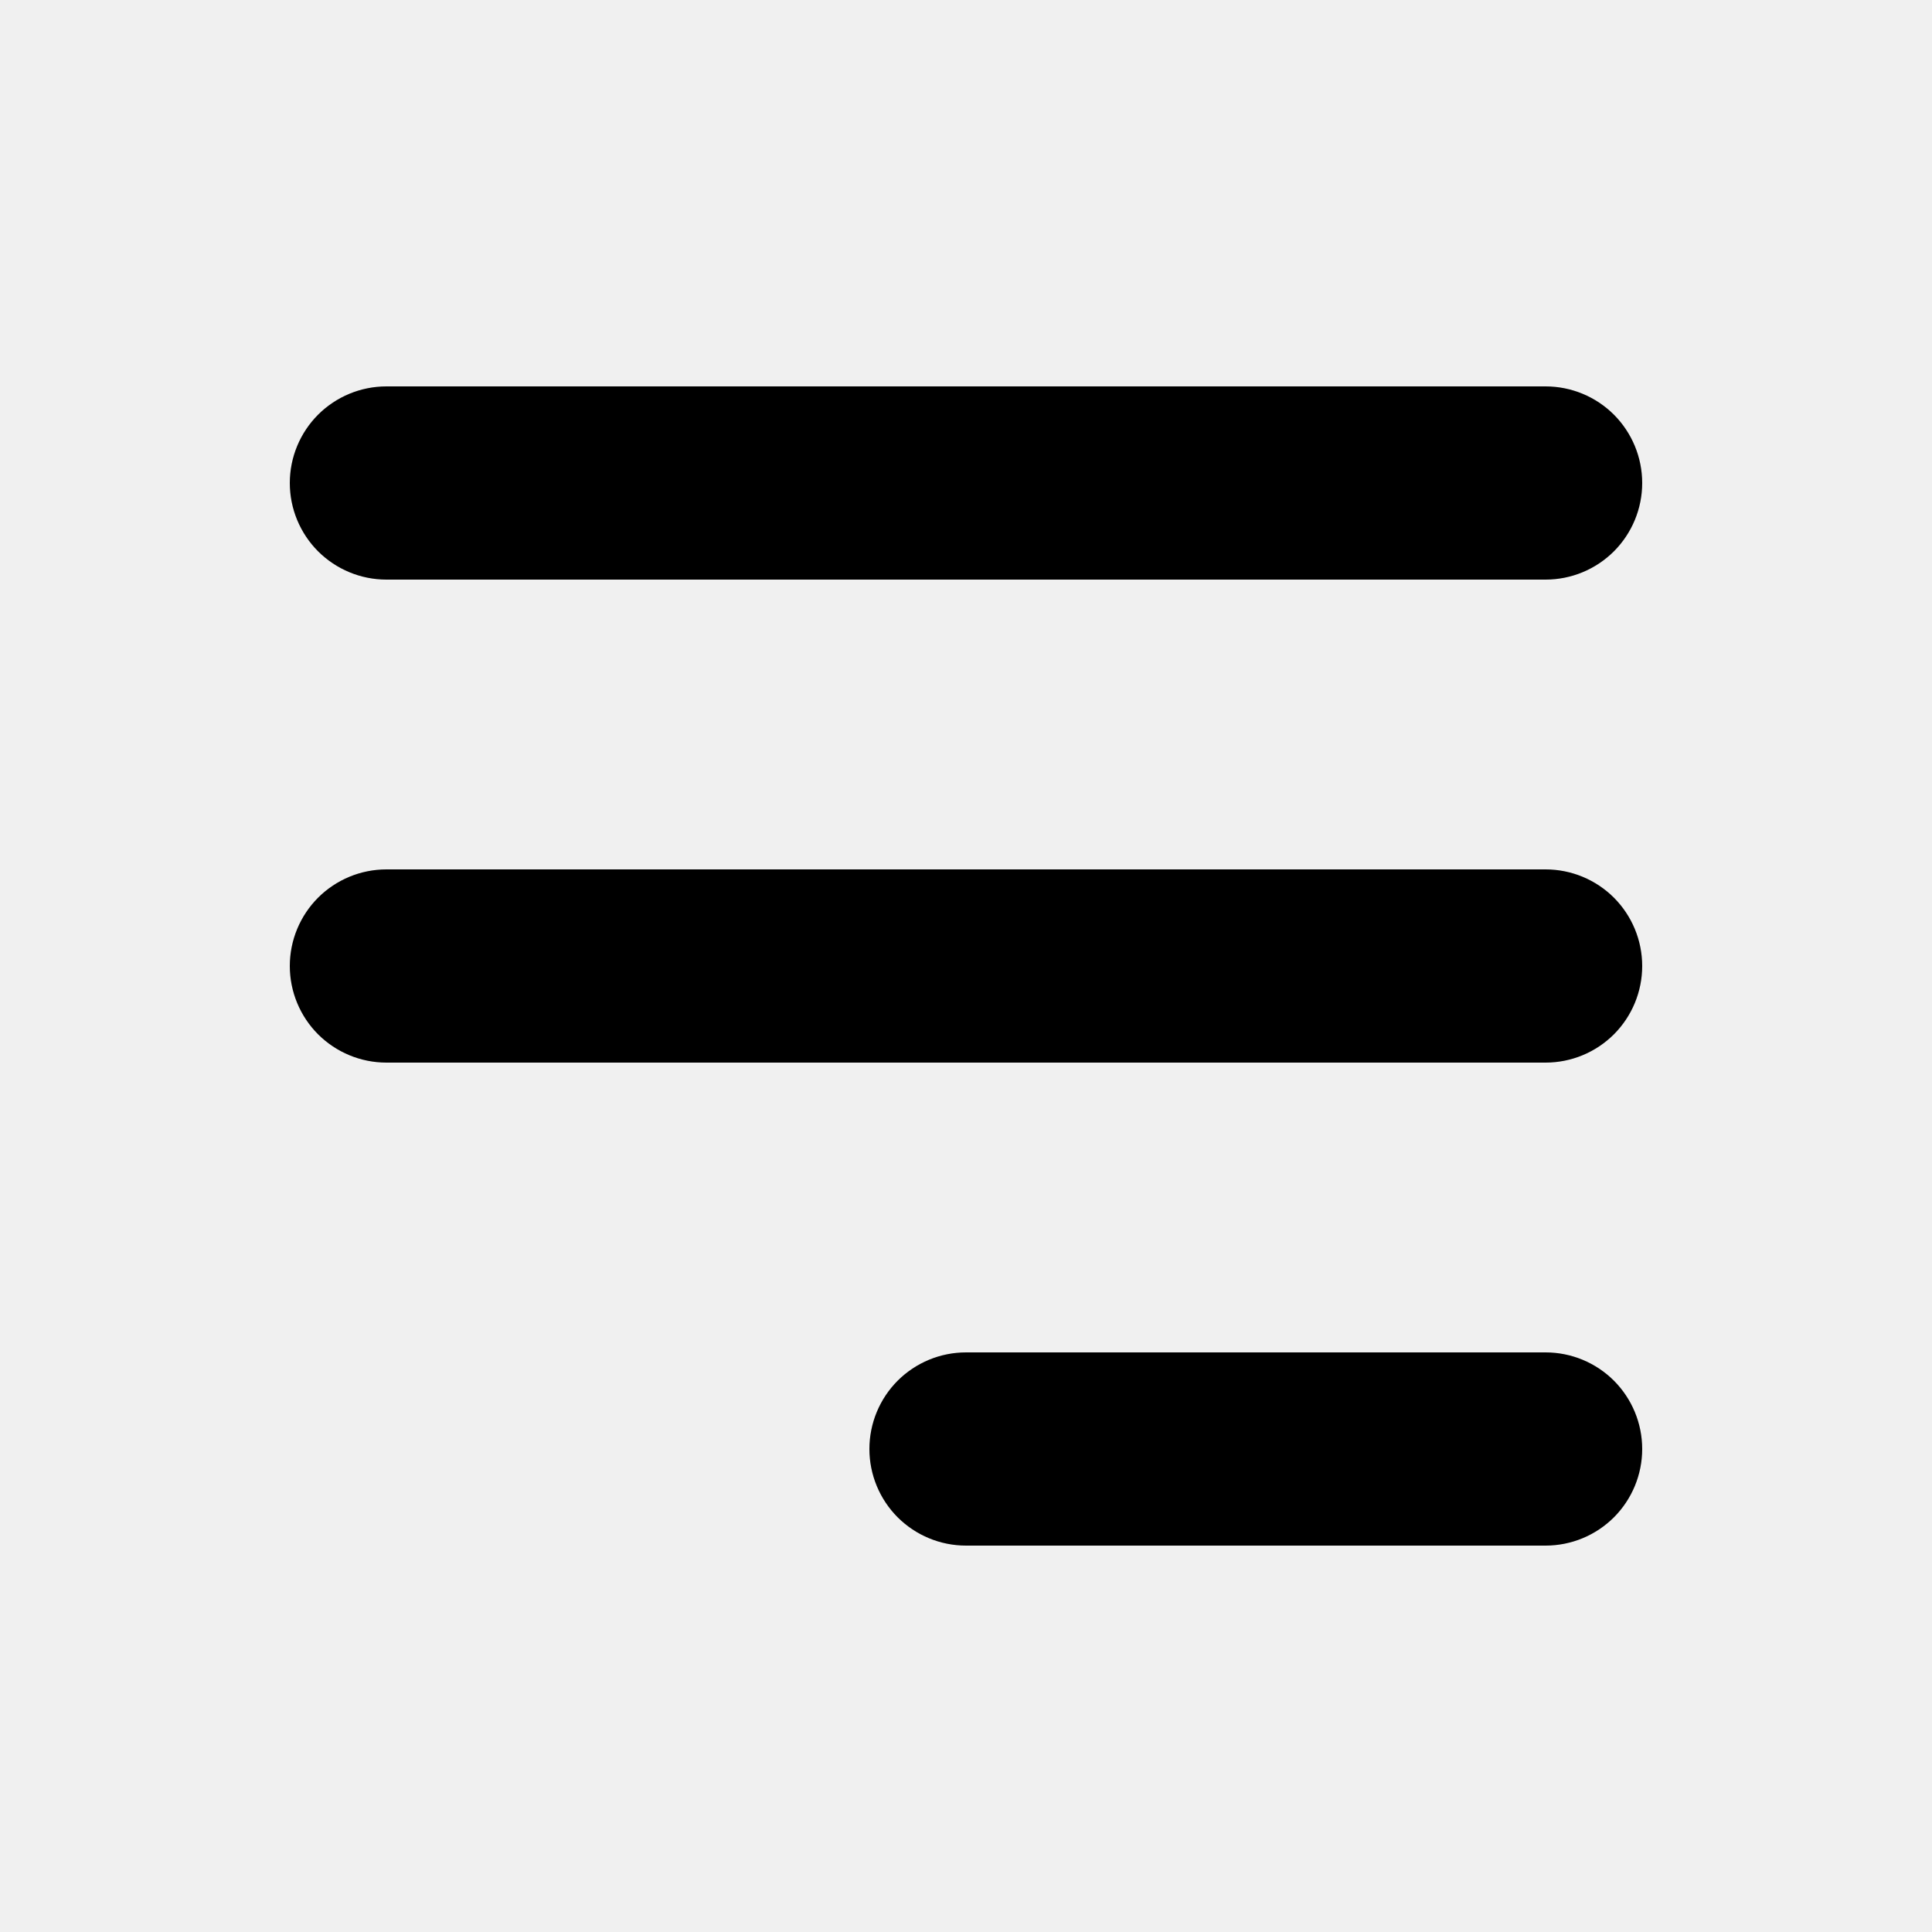
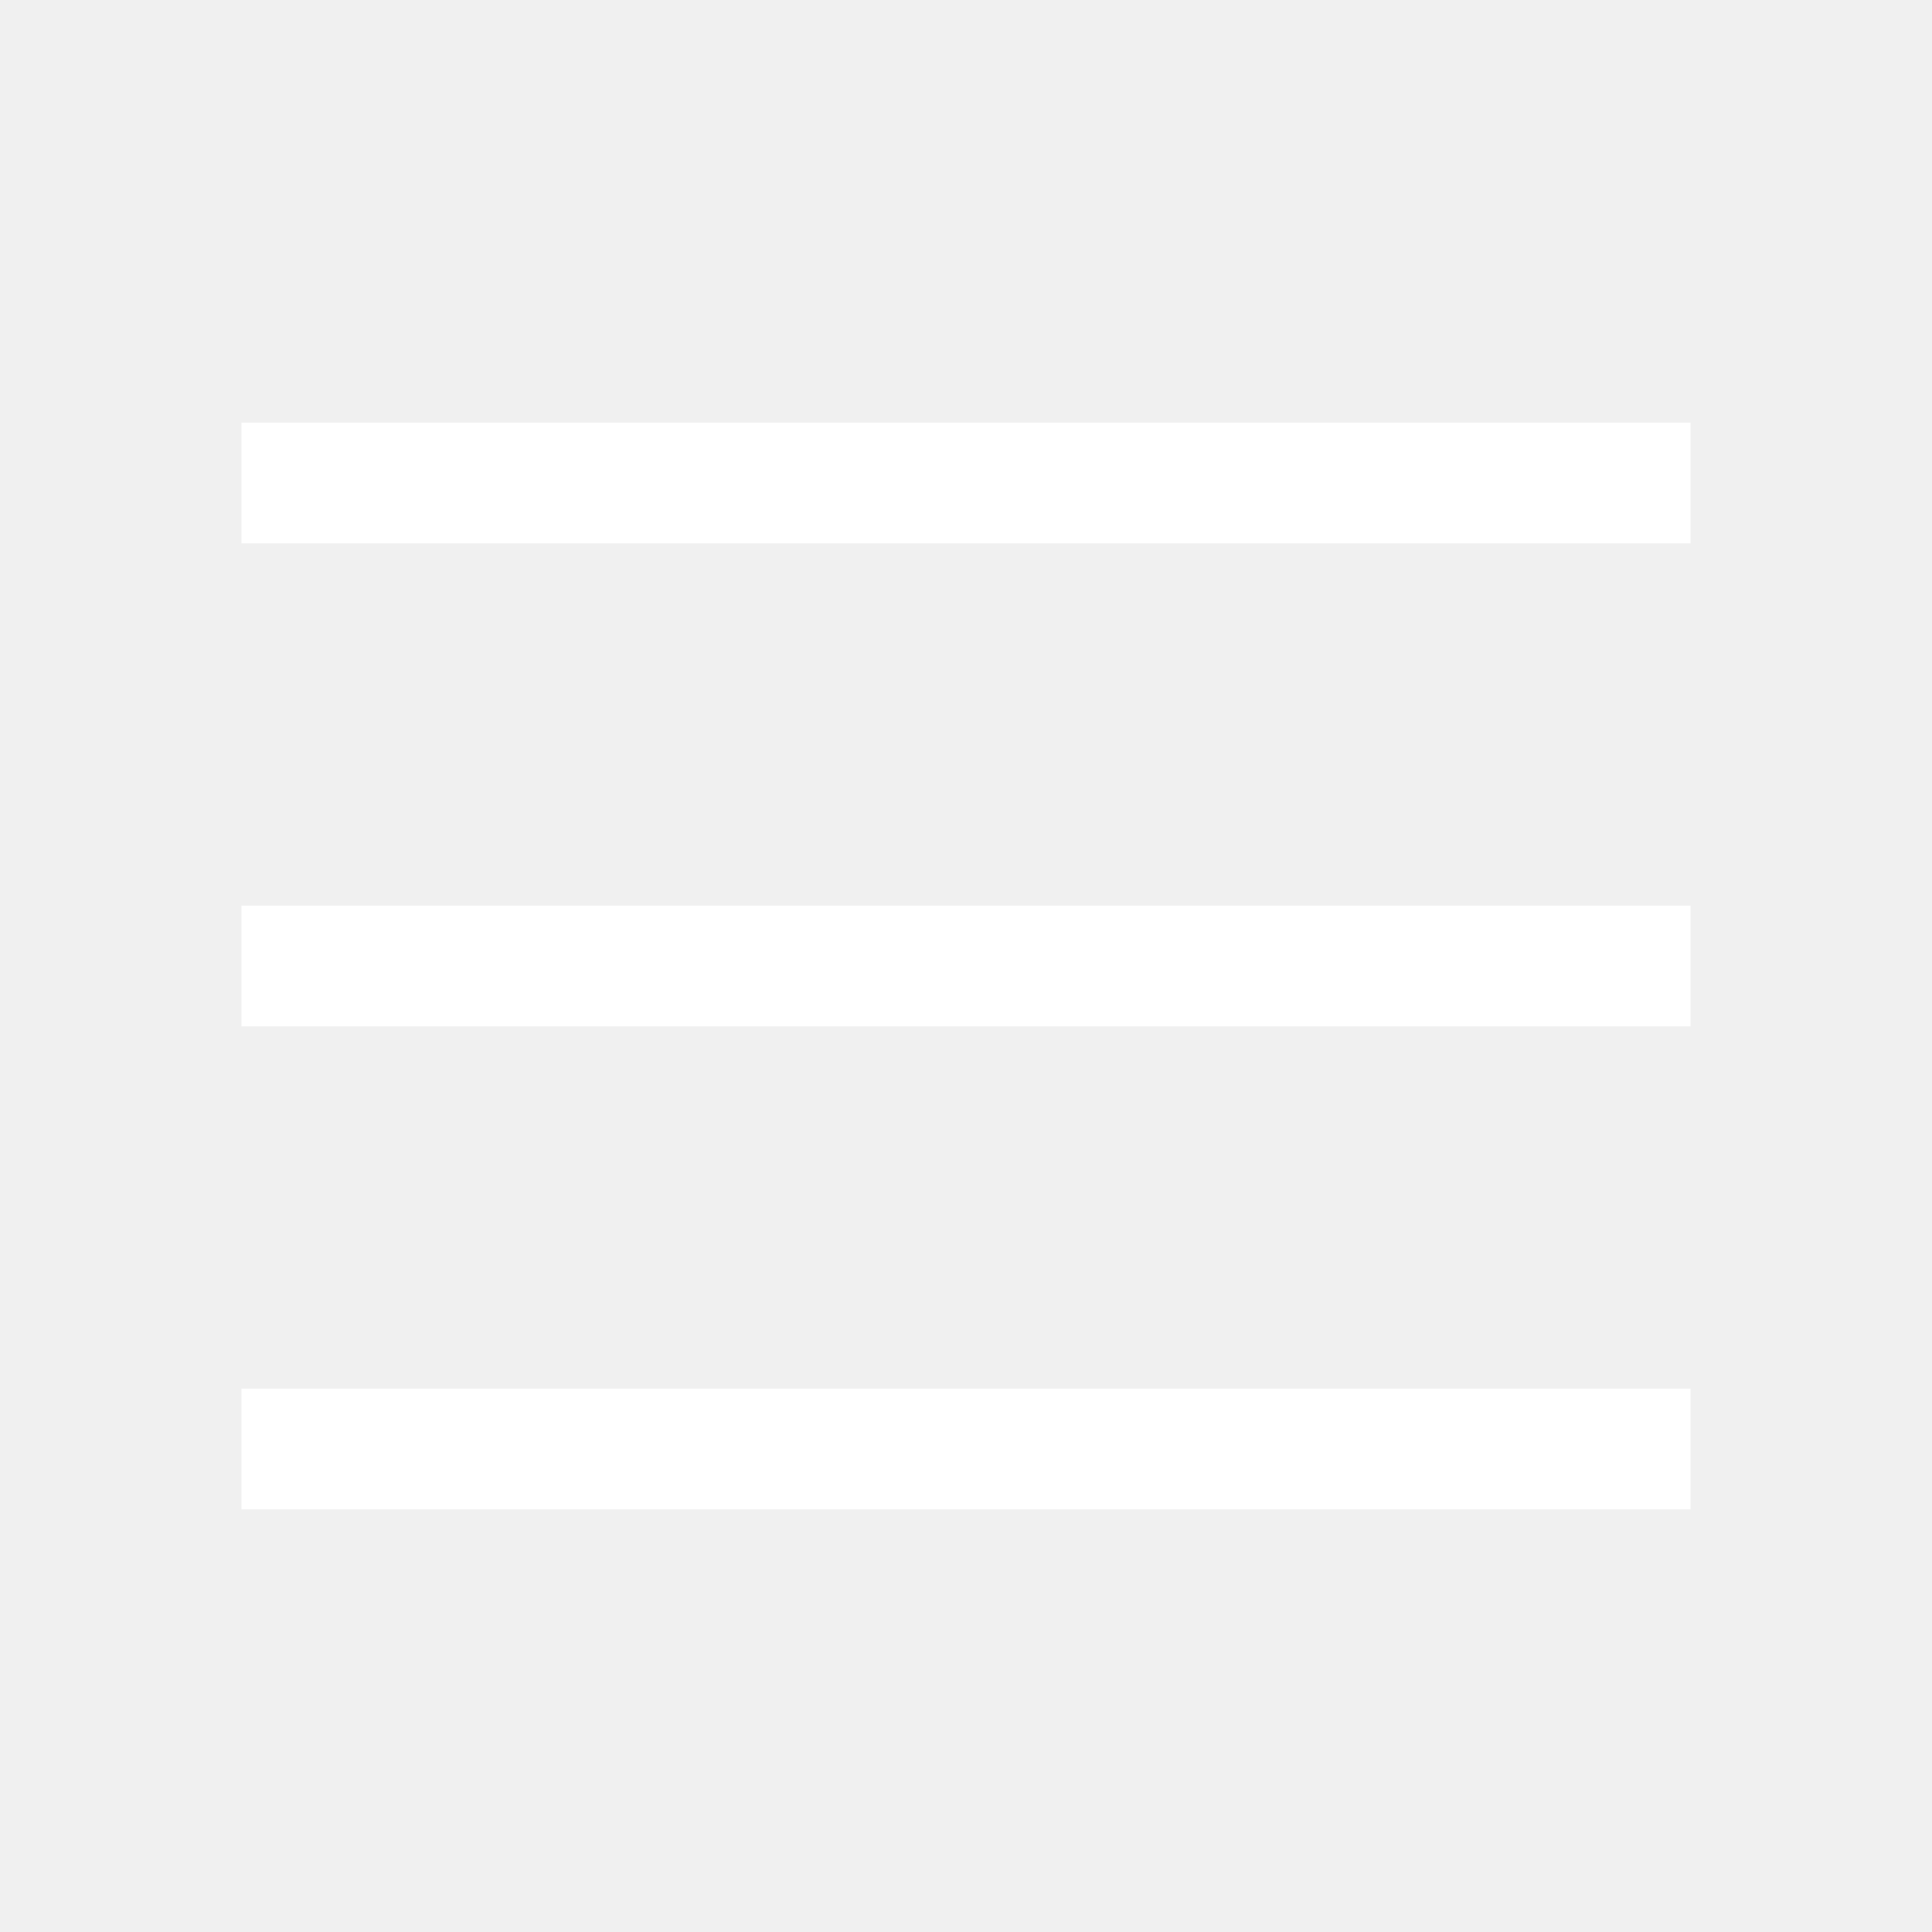
- <svg xmlns="http://www.w3.org/2000/svg" width="30" height="30" viewBox="0 0 30 30" fill="none">
-   <path fill-rule="evenodd" clip-rule="evenodd" d="M4.5 7.5C4.5 7.102 4.658 6.721 4.939 6.439C5.221 6.158 5.602 6 6 6H24C24.398 6 24.779 6.158 25.061 6.439C25.342 6.721 25.5 7.102 25.5 7.5C25.5 7.898 25.342 8.279 25.061 8.561C24.779 8.842 24.398 9 24 9H6C5.602 9 5.221 8.842 4.939 8.561C4.658 8.279 4.5 7.898 4.5 7.5ZM4.5 15C4.5 14.602 4.658 14.221 4.939 13.939C5.221 13.658 5.602 13.5 6 13.5H24C24.398 13.5 24.779 13.658 25.061 13.939C25.342 14.221 25.5 14.602 25.5 15C25.5 15.398 25.342 15.779 25.061 16.061C24.779 16.342 24.398 16.5 24 16.5H6C5.602 16.5 5.221 16.342 4.939 16.061C4.658 15.779 4.5 15.398 4.5 15ZM13.5 22.5C13.5 22.102 13.658 21.721 13.939 21.439C14.221 21.158 14.602 21 15 21H24C24.398 21 24.779 21.158 25.061 21.439C25.342 21.721 25.5 22.102 25.5 22.5C25.5 22.898 25.342 23.279 25.061 23.561C24.779 23.842 24.398 24 24 24H15C14.602 24 14.221 23.842 13.939 23.561C13.658 23.279 13.5 22.898 13.5 22.5Z" fill="black" />
+ <svg xmlns="http://www.w3.org/2000/svg" fill="#FFFFFF" viewBox="0 0 32 32" width="24px" height="24px">
+   <line style="fill:none;stroke:#FFFFFF;stroke-width:2;stroke-miterlimit:10;" x1="4" y1="16" x2="28" y2="16" />
+   <line style="fill:none;stroke:#FFFFFF;stroke-width:2;stroke-miterlimit:10;" x1="4" y1="8" x2="28" y2="8" />
+   <line style="fill:none;stroke:#FFFFFF;stroke-width:2;stroke-miterlimit:10;" x1="4" y1="24" x2="28" y2="24" />
</svg>
